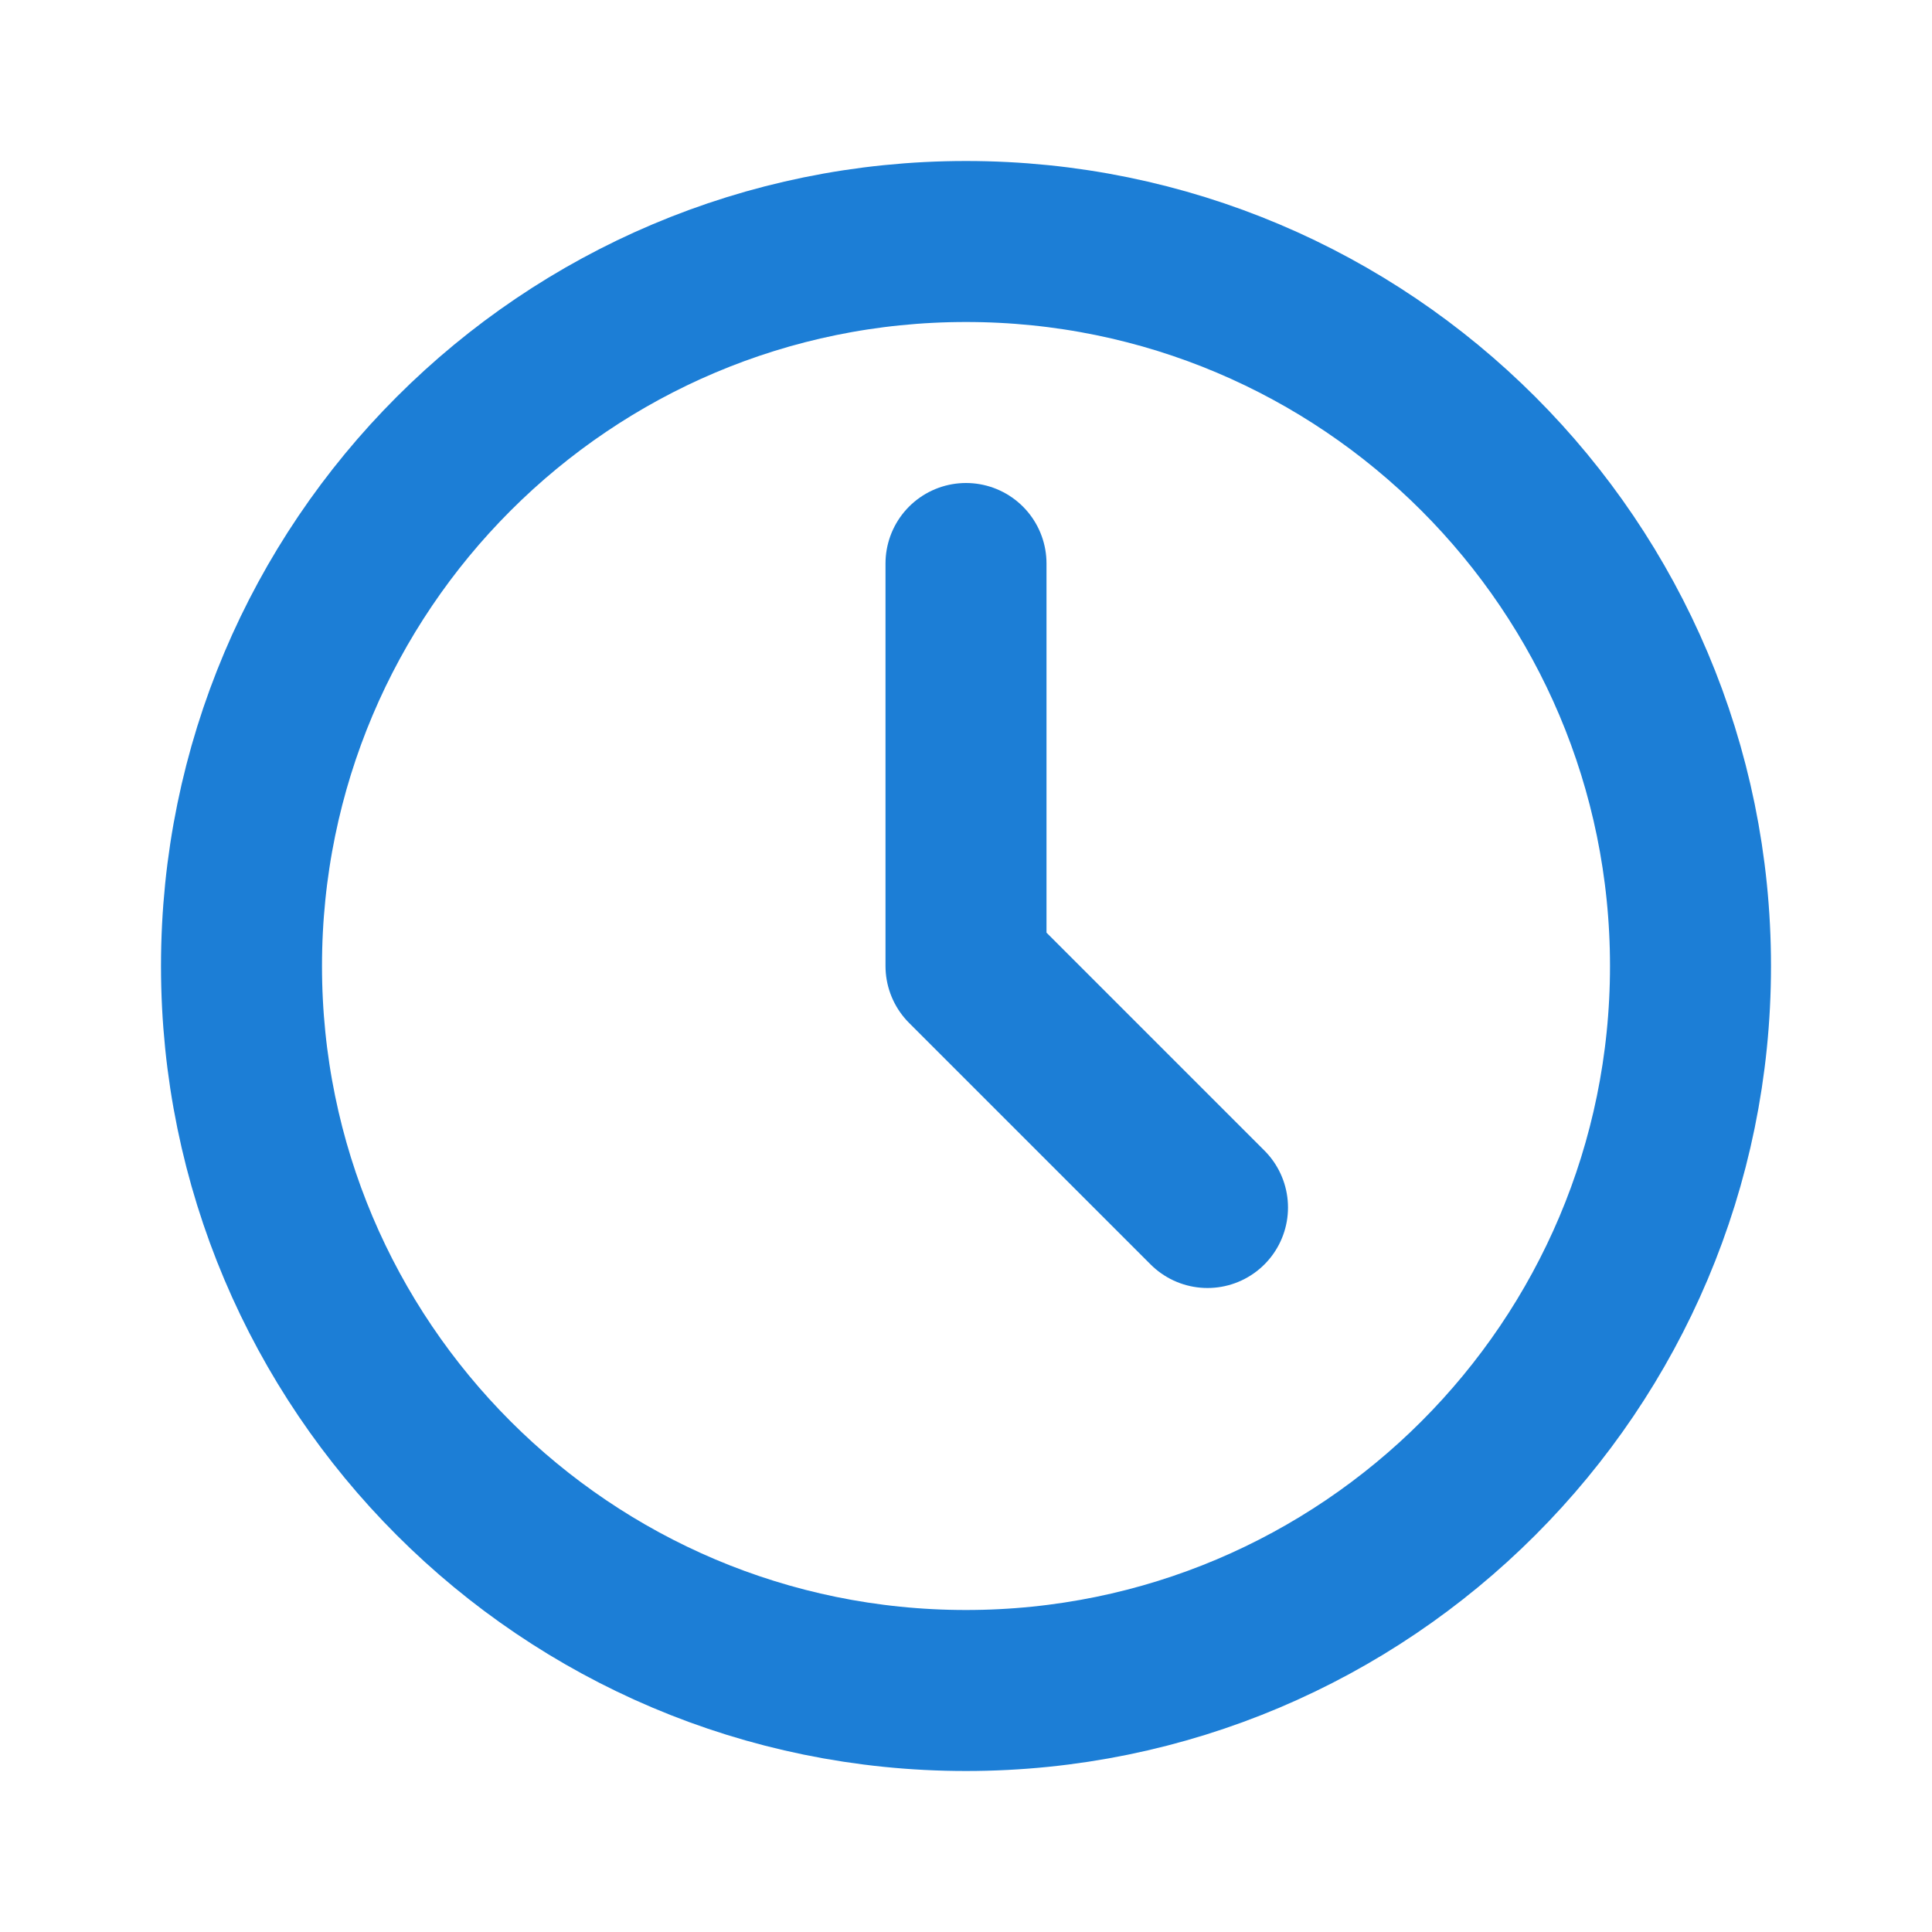
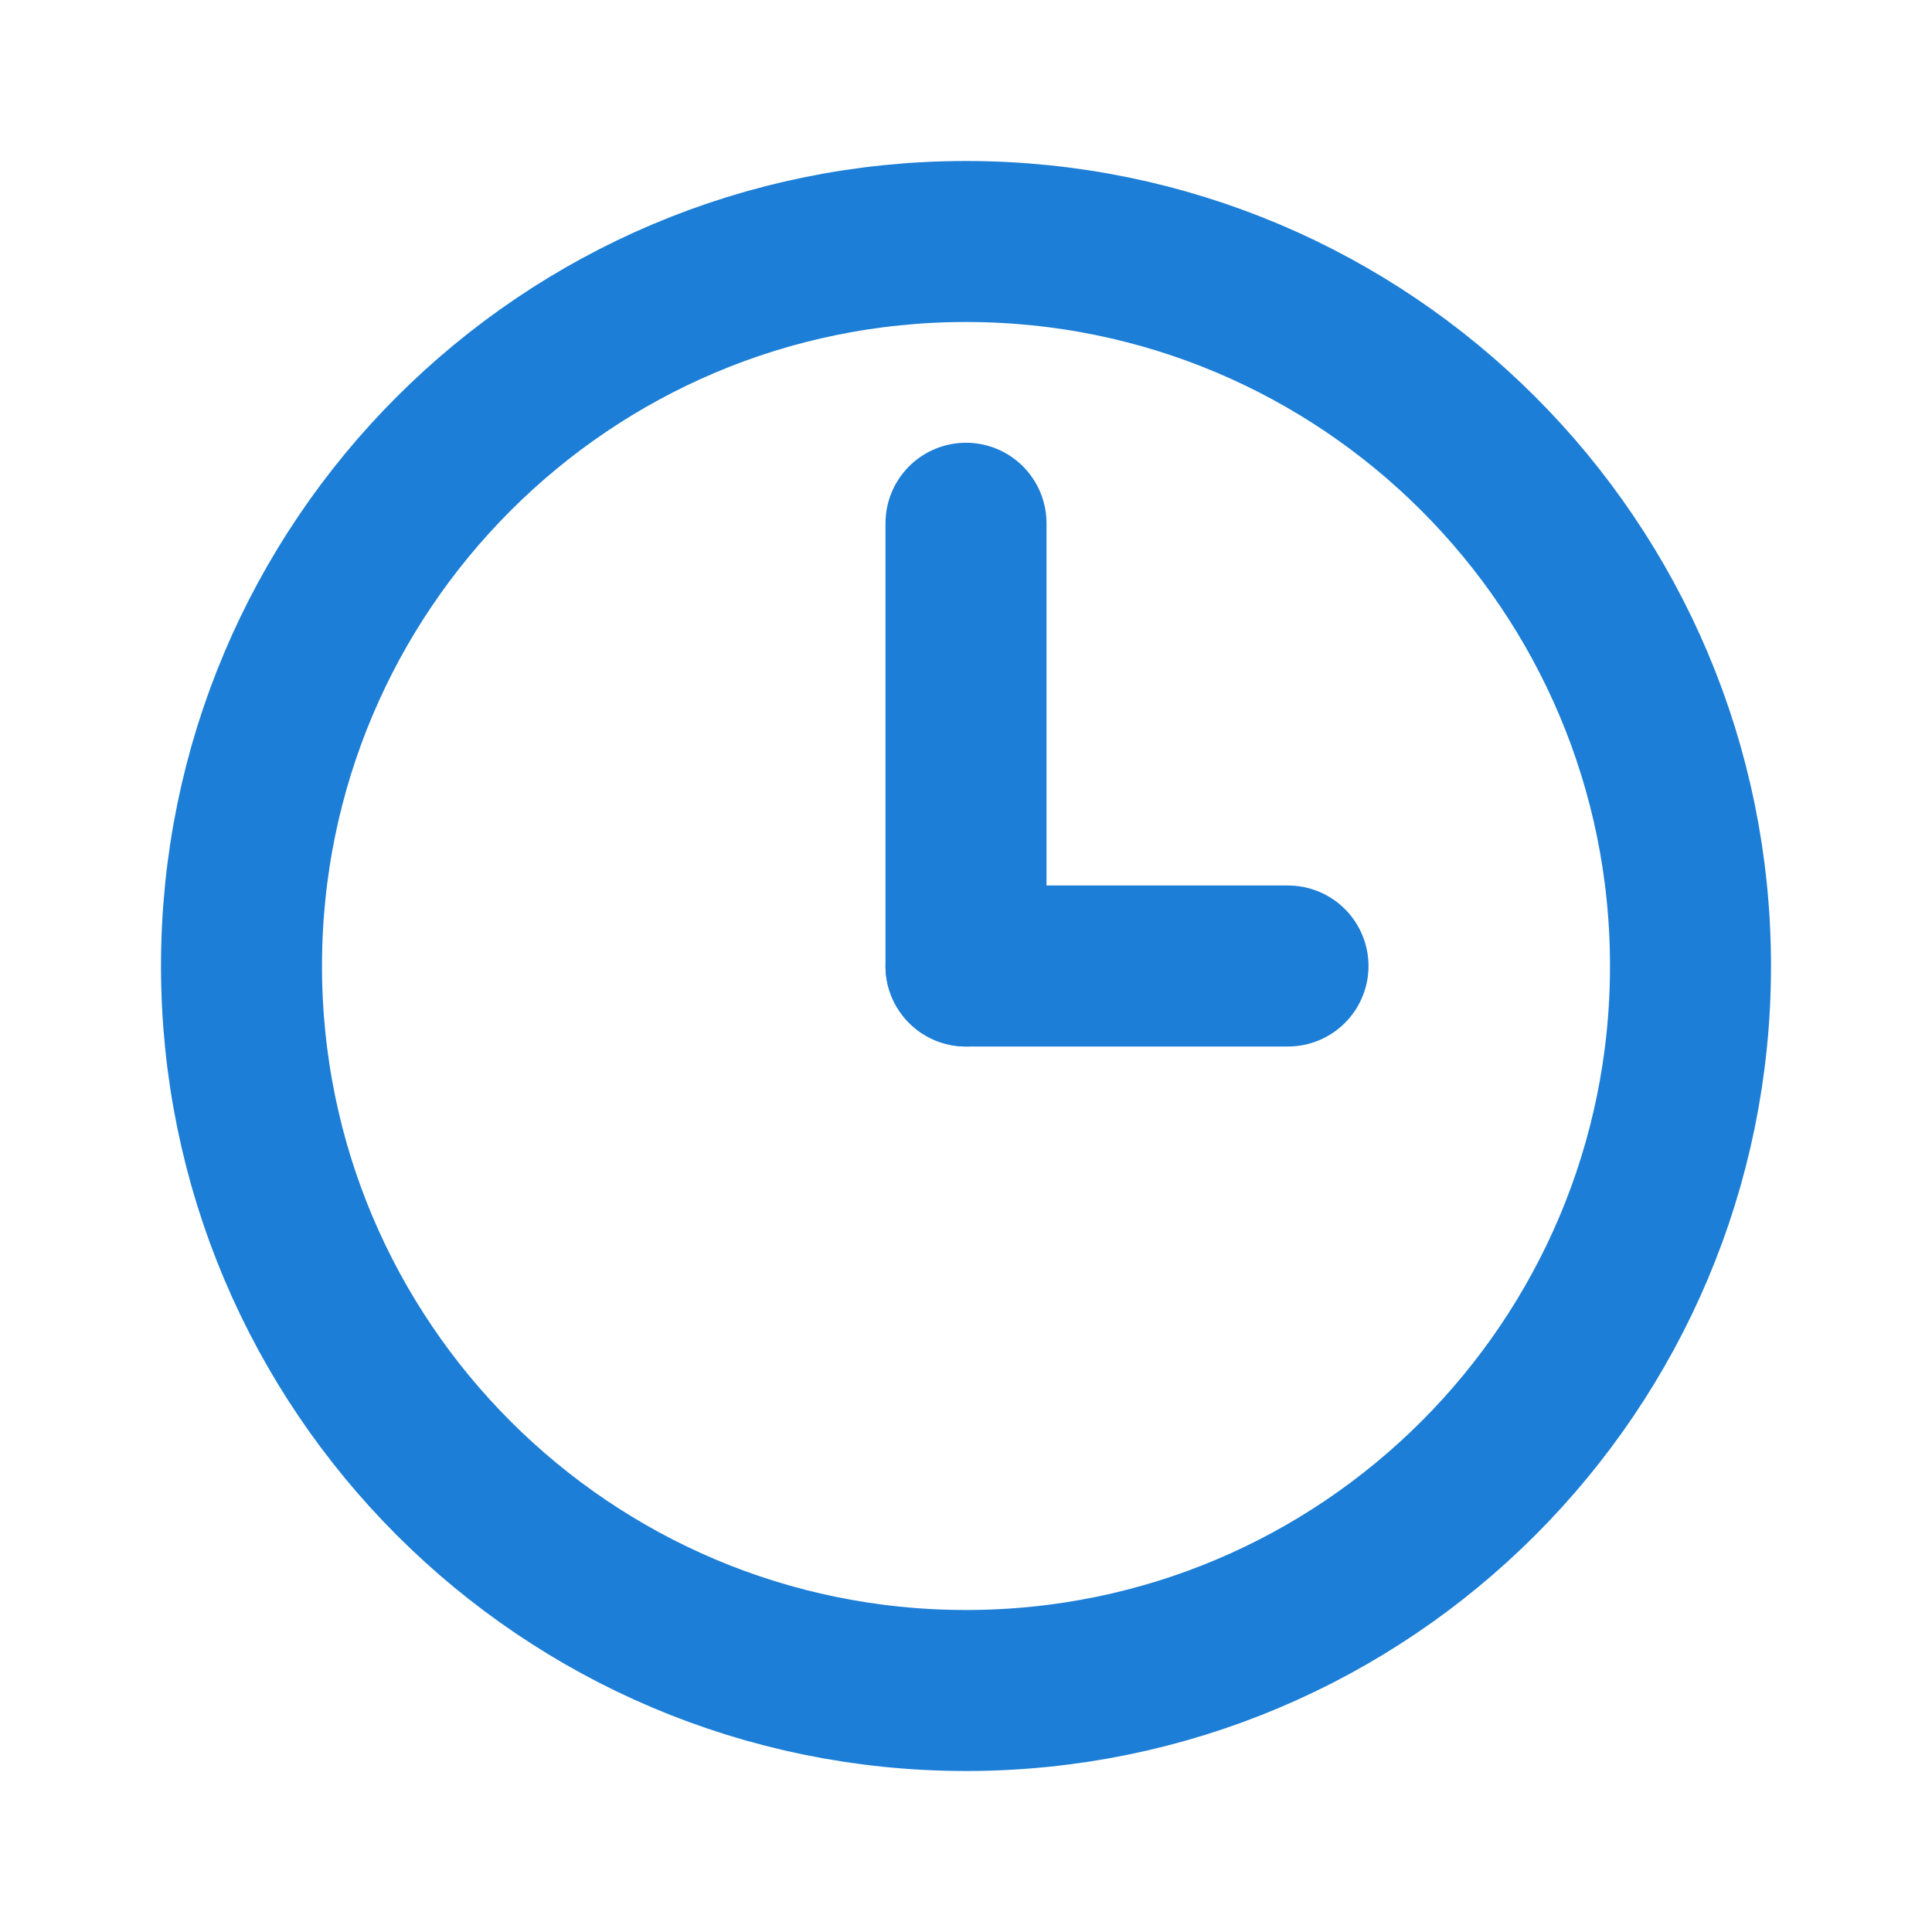
<svg xmlns="http://www.w3.org/2000/svg" width="24" height="24" viewBox="0 0 24 24" fill="none" stroke="#1c7ed6" stroke-width="2" stroke-linecap="round" stroke-linejoin="round" class="icon icon-tabler icons-tabler-outline icon-tabler-clock">
  <path stroke="none" d="M0 0h24v24H0z" fill="none" />
  <path d="M3 12a9 9 0 1 0 18 0a9 9 0 0 0 -18 0" />
-   <path d="M12 7v5l3 3" />
+   <path d="M12 12L12 6.5" />
+   <path d="M12 12L16 12" />
</svg>
